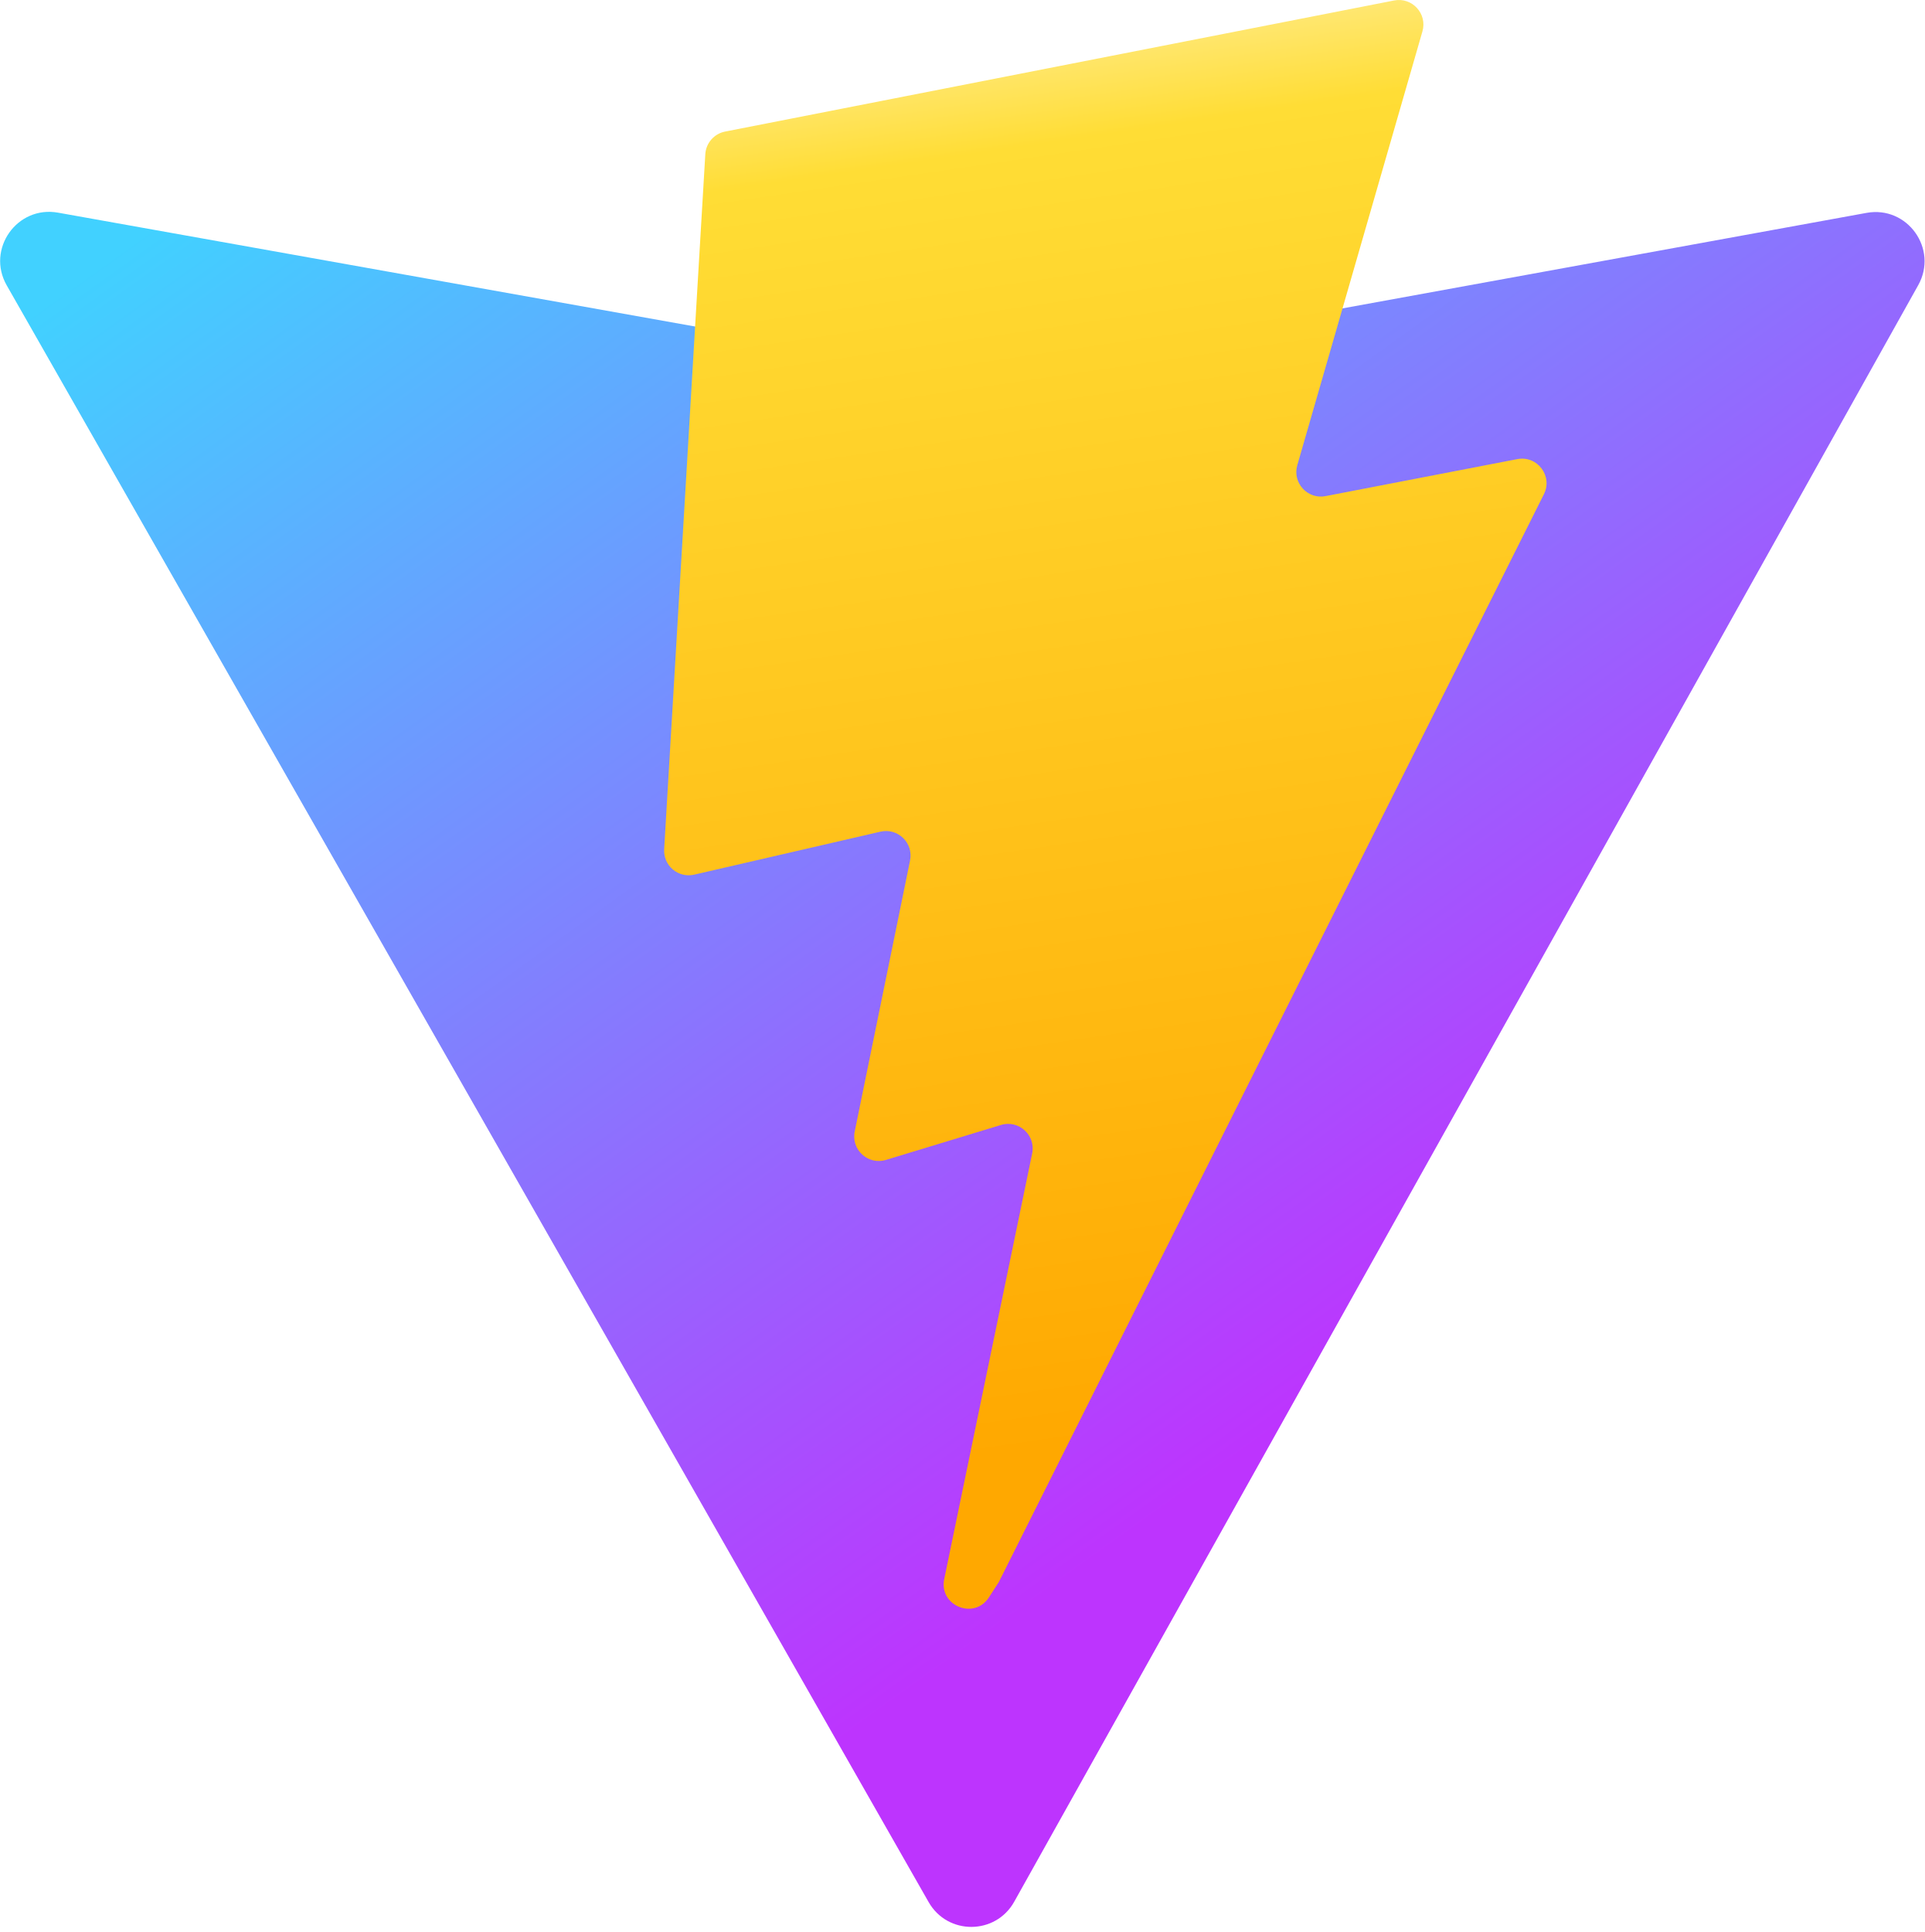
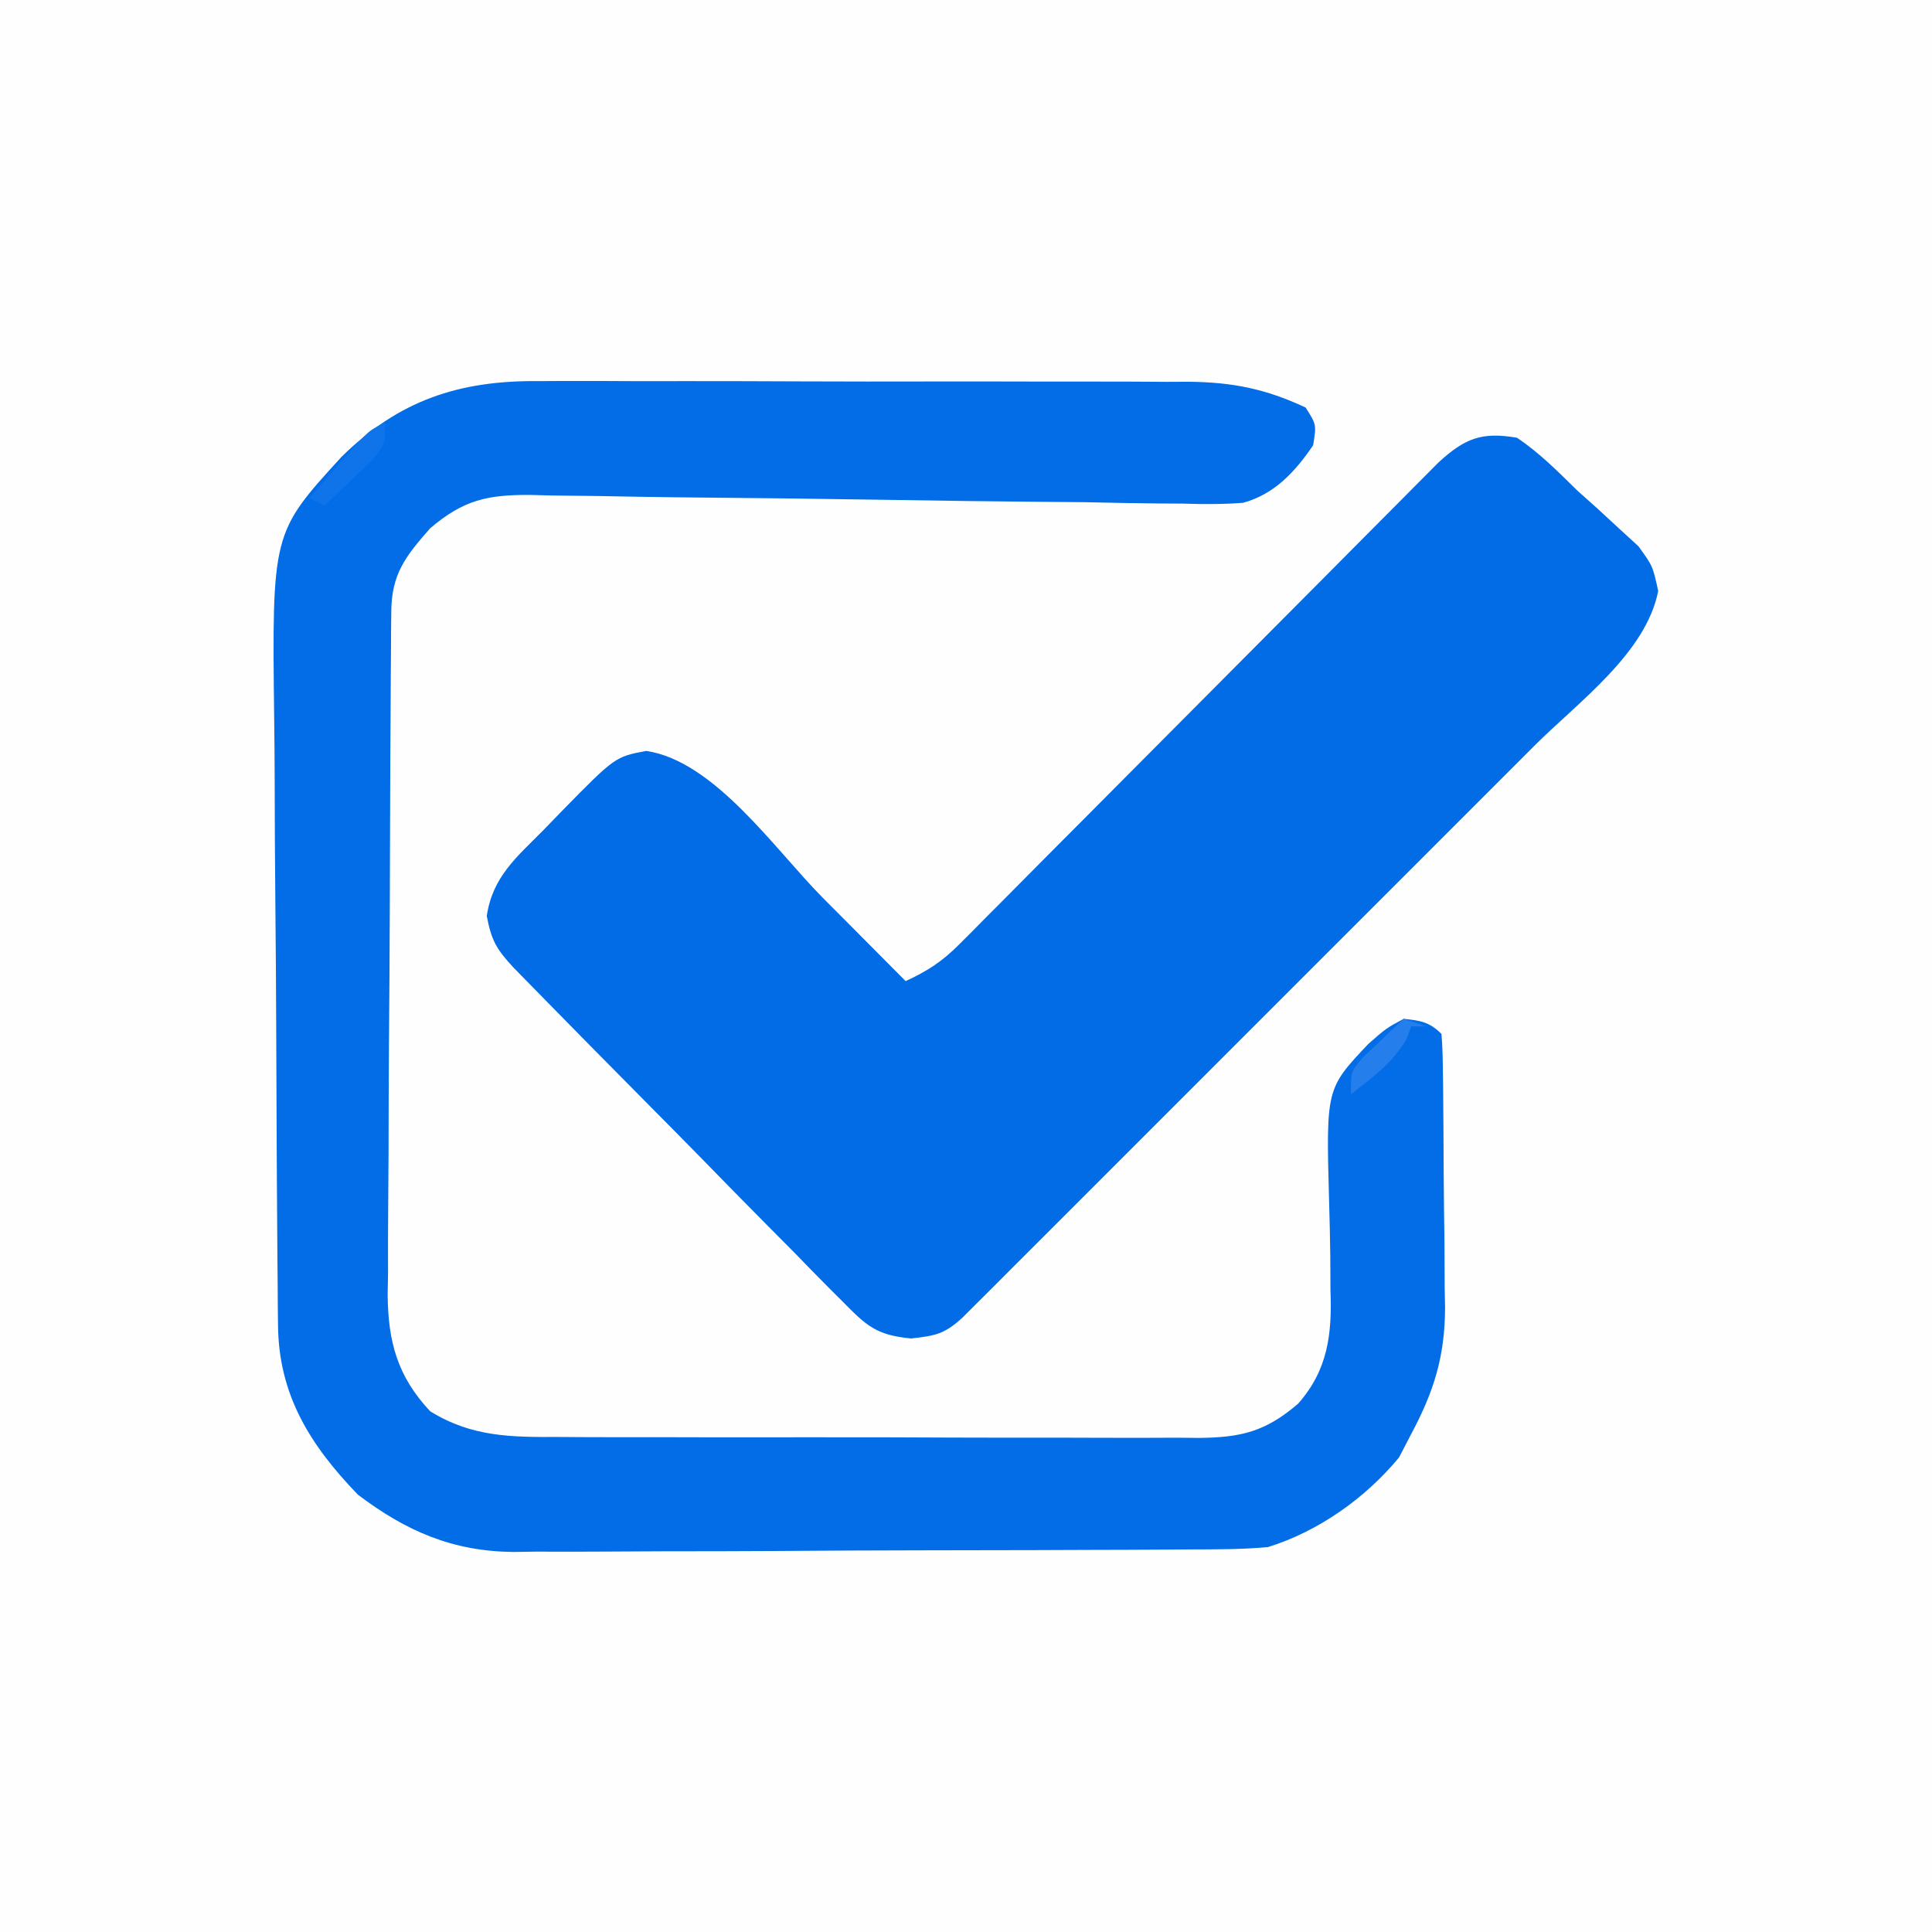
- <svg xmlns="http://www.w3.org/2000/svg" aria-hidden="true" role="img" class="iconify iconify--logos" width="31.88" height="32" preserveAspectRatio="xMidYMid meet" viewBox="0 0 256 257">
-   <defs>
-     <linearGradient id="IconifyId1813088fe1fbc01fb466" x1="-.828%" x2="57.636%" y1="7.652%" y2="78.411%">
-       <stop offset="0%" stop-color="#41D1FF" />
-       <stop offset="100%" stop-color="#BD34FE" />
-     </linearGradient>
-     <linearGradient id="IconifyId1813088fe1fbc01fb467" x1="43.376%" x2="50.316%" y1="2.242%" y2="89.03%">
-       <stop offset="0%" stop-color="#FFEA83" />
-       <stop offset="8.333%" stop-color="#FFDD35" />
-       <stop offset="100%" stop-color="#FFA800" />
-     </linearGradient>
-   </defs>
-   <path fill="url(#IconifyId1813088fe1fbc01fb466)" d="M255.153 37.938L134.897 252.976c-2.483 4.44-8.862 4.466-11.382.048L.875 37.958c-2.746-4.814 1.371-10.646 6.827-9.67l120.385 21.517a6.537 6.537 0 0 0 2.322-.004l117.867-21.483c5.438-.991 9.574 4.796 6.877 9.62Z" />
-   <path fill="url(#IconifyId1813088fe1fbc01fb467)" d="M185.432.063L96.44 17.501a3.268 3.268 0 0 0-2.634 3.014l-5.474 92.456a3.268 3.268 0 0 0 3.997 3.378l24.777-5.718c2.318-.535 4.413 1.507 3.936 3.838l-7.361 36.047c-.495 2.426 1.782 4.5 4.151 3.78l15.304-4.649c2.372-.72 4.652 1.36 4.15 3.788l-11.698 56.621c-.732 3.542 3.979 5.473 5.943 2.437l1.313-2.028l72.516-144.72c1.215-2.423-.88-5.186-3.54-4.672l-25.505 4.922c-2.396.462-4.435-1.77-3.759-4.114l16.646-57.705c.677-2.35-1.37-4.583-3.769-4.113Z" />
+ <svg xmlns="http://www.w3.org/2000/svg" version="1.1" width="256" height="256">
+   <path d="M0 0 C84.48 0 168.96 0 256 0 C256 84.48 256 168.96 256 256 C171.52 256 87.04 256 0 256 C0 171.52 0 87.04 0 0 Z " fill="#FEFEFE" transform="translate(0,0)" />
+   <path d="M0 0 C2.99 2 5.44 4.485 8 7 C8.902 7.807 9.805 8.614 10.734 9.445 C11.647 10.288 12.56 11.131 13.5 12 C14.356 12.784 15.212 13.568 16.094 14.375 C18 17 18 17 18.719 20.312 C17.116 28.533 8.111 35.034 2.343 40.787 C1.506 41.625 0.669 42.464 -0.193 43.327 C-2.935 46.074 -5.68 48.816 -8.426 51.559 C-10.339 53.473 -12.253 55.387 -14.166 57.302 C-18.163 61.3 -22.161 65.297 -26.161 69.292 C-30.787 73.912 -35.408 78.535 -40.028 83.16 C-44.003 87.14 -47.981 91.118 -51.96 95.094 C-54.333 97.466 -56.705 99.838 -59.076 102.212 C-61.711 104.85 -64.35 107.485 -66.99 110.119 C-67.775 110.907 -68.561 111.695 -69.371 112.507 C-70.087 113.22 -70.804 113.934 -71.542 114.669 C-72.165 115.292 -72.788 115.914 -73.43 116.556 C-75.807 118.742 -76.993 118.999 -80.284 119.353 C-84.948 118.91 -86.204 117.653 -89.46 114.35 C-89.957 113.856 -90.454 113.362 -90.966 112.852 C-92.596 111.223 -94.2 109.569 -95.805 107.914 C-96.934 106.774 -98.065 105.635 -99.198 104.498 C-102.169 101.506 -105.118 98.493 -108.064 95.475 C-110.476 93.011 -112.904 90.562 -115.332 88.113 C-120.342 83.06 -125.343 77.998 -130.316 72.909 C-131.199 72.007 -132.081 71.106 -132.991 70.177 C-135.231 67.75 -135.886 66.599 -136.5 63.375 C-135.734 58.202 -132.597 55.623 -129 52 C-128.209 51.183 -127.417 50.365 -126.602 49.523 C-119.502 42.286 -119.502 42.286 -115.375 41.5 C-106.318 42.842 -98.338 54.547 -92 60.938 C-90.929 62.014 -89.857 63.09 -88.785 64.166 C-86.187 66.775 -83.593 69.386 -81 72 C-78.183 70.717 -76.136 69.384 -73.958 67.191 C-73.384 66.619 -72.811 66.047 -72.22 65.458 C-71.604 64.832 -70.987 64.207 -70.351 63.562 C-69.363 62.572 -69.363 62.572 -68.354 61.562 C-66.178 59.379 -64.009 57.189 -61.84 55 C-60.329 53.483 -58.817 51.966 -57.305 50.449 C-53.325 46.456 -49.351 42.457 -45.378 38.457 C-39.017 32.053 -32.649 25.655 -26.277 19.26 C-24.051 17.024 -21.828 14.783 -19.605 12.543 C-18.243 11.174 -16.881 9.806 -15.519 8.438 C-14.591 7.499 -14.591 7.499 -13.644 6.542 C-13.074 5.97 -12.503 5.398 -11.915 4.809 C-11.422 4.312 -10.928 3.815 -10.42 3.302 C-6.892 0.067 -4.685 -0.796 0 0 Z " fill="#016CE6" transform="translate(201,58)" />
+   <path d="M0 0 C1.504 -0.008 1.504 -0.008 3.039 -0.016 C6.328 -0.029 9.617 -0.012 12.906 0.006 C15.206 0.005 17.505 0.004 19.805 0.001 C24.614 -0 29.423 0.012 34.231 0.035 C40.384 0.064 46.536 0.061 52.688 0.048 C57.433 0.041 62.178 0.049 66.923 0.061 C69.191 0.066 71.459 0.066 73.727 0.062 C76.9 0.059 80.073 0.076 83.246 0.098 C84.176 0.093 85.105 0.089 86.063 0.084 C91.883 0.15 96.265 1.02 101.558 3.502 C102.996 5.752 102.996 5.752 102.558 8.502 C100.161 12.006 97.449 14.987 93.27 16.125 C90.592 16.333 87.997 16.323 85.312 16.233 C84.306 16.228 83.301 16.222 82.264 16.217 C78.954 16.191 75.646 16.117 72.336 16.045 C70.028 16.021 67.721 16.002 65.414 15.986 C59.348 15.937 53.283 15.849 47.217 15.749 C37.506 15.593 27.794 15.478 18.082 15.395 C14.692 15.358 11.304 15.294 7.915 15.228 C5.835 15.204 3.755 15.181 1.675 15.159 C0.735 15.133 -0.205 15.108 -1.173 15.082 C-6.795 15.052 -9.998 15.712 -14.442 19.502 C-17.74 23.246 -19.558 25.581 -19.596 30.561 C-19.608 31.835 -19.608 31.835 -19.622 33.135 C-19.626 34.069 -19.63 35.003 -19.635 35.965 C-19.643 36.947 -19.651 37.93 -19.659 38.942 C-19.684 42.204 -19.701 45.466 -19.715 48.728 C-19.72 49.842 -19.726 50.955 -19.731 52.103 C-19.758 57.999 -19.777 63.896 -19.792 69.792 C-19.808 75.879 -19.853 81.965 -19.904 88.051 C-19.938 92.733 -19.949 97.415 -19.955 102.098 C-19.962 104.341 -19.977 106.584 -20.001 108.827 C-20.033 111.972 -20.033 115.116 -20.025 118.262 C-20.042 119.184 -20.058 120.106 -20.075 121.056 C-20.015 127.297 -18.79 131.865 -14.442 136.502 C-8.921 139.926 -3.677 139.937 2.621 139.906 C3.607 139.913 4.594 139.919 5.61 139.927 C8.854 139.945 12.099 139.941 15.344 139.935 C17.606 139.94 19.868 139.945 22.131 139.951 C26.866 139.96 31.601 139.958 36.336 139.948 C42.401 139.936 48.466 139.957 54.531 139.986 C59.2 140.004 63.87 140.004 68.539 139.998 C70.775 139.998 73.012 140.004 75.248 140.016 C78.374 140.031 81.499 140.021 84.625 140.003 C85.546 140.013 86.467 140.023 87.417 140.033 C92.953 139.969 96.2 139.248 100.558 135.502 C104.507 131.038 105.075 126.297 104.851 120.478 C104.841 118.947 104.833 117.416 104.826 115.885 C104.793 113.505 104.746 111.128 104.672 108.75 C104.261 93.761 104.261 93.761 109.859 87.838 C112.228 85.753 112.228 85.753 114.558 84.502 C116.77 84.729 117.979 84.922 119.558 86.502 C119.672 87.835 119.718 89.174 119.735 90.511 C119.755 91.789 119.755 91.789 119.774 93.093 C119.782 94.022 119.789 94.951 119.797 95.908 C119.805 96.862 119.813 97.816 119.821 98.798 C119.835 100.826 119.846 102.854 119.854 104.882 C119.871 107.961 119.914 111.04 119.959 114.119 C119.969 116.09 119.977 118.062 119.984 120.033 C120.002 120.946 120.019 121.859 120.037 122.799 C120.016 129.209 118.57 133.868 115.558 139.502 C115.022 140.533 114.486 141.564 113.933 142.627 C109.493 148.002 103.252 152.43 96.558 154.502 C93.118 154.811 89.687 154.806 86.235 154.808 C84.678 154.821 84.678 154.821 83.09 154.833 C79.659 154.857 76.228 154.866 72.797 154.873 C70.406 154.882 68.016 154.891 65.626 154.9 C60.613 154.917 55.601 154.924 50.588 154.927 C44.18 154.933 37.773 154.97 31.365 155.016 C26.426 155.046 21.487 155.053 16.548 155.054 C14.187 155.058 11.825 155.071 9.464 155.091 C6.152 155.118 2.841 155.114 -0.472 155.101 C-1.438 155.116 -2.404 155.131 -3.399 155.146 C-11.487 155.06 -17.604 152.406 -24.028 147.545 C-30.315 141.024 -34.518 134.369 -34.602 125.115 C-34.612 124.244 -34.622 123.372 -34.633 122.474 C-34.639 121.525 -34.644 120.577 -34.65 119.599 C-34.66 118.594 -34.67 117.588 -34.68 116.553 C-34.71 113.223 -34.731 109.894 -34.75 106.564 C-34.757 105.424 -34.763 104.285 -34.77 103.11 C-34.803 97.073 -34.827 91.036 -34.847 84.998 C-34.864 80.015 -34.899 75.032 -34.949 70.048 C-35.01 64.02 -35.04 57.992 -35.05 51.964 C-35.058 49.674 -35.077 47.384 -35.107 45.094 C-35.411 20.119 -35.411 20.119 -26.212 10.064 C-18.587 2.513 -10.551 -0.11 0 0 Z " fill="#036DE7" transform="translate(71.44165,50.49829)" />
+   <path d="M0 0 C0 3 0 3 -1.75 5.043 C-2.493 5.751 -3.235 6.458 -4 7.188 C-4.742 7.903 -5.485 8.618 -6.25 9.355 C-7.116 10.17 -7.116 10.17 -8 11 C-8.66 10.67 -9.32 10.34 -10 10 C-8.712 8.517 -7.42 7.039 -6.125 5.562 C-5.406 4.739 -4.686 3.915 -3.945 3.066 C-2 1 -2 1 0 0 Z " fill="#0F73EA" transform="translate(51,56)" />
+   <path d="M0 0 C0.99 0.33 1.98 0.66 3 1 C2.34 1 1.68 1 1 1 C0.794 1.557 0.588 2.114 0.375 2.688 C-1.55 5.925 -4.039 7.682 -7 10 C-7 7 -7 7 -5.469 5.176 C-4.819 4.561 -4.169 3.946 -3.5 3.312 C-2.85 2.69 -2.201 2.067 -1.531 1.426 C-0.773 0.72 -0.773 0.72 0 0 Z " fill="#247EEC" transform="translate(186,135)" />
</svg>
